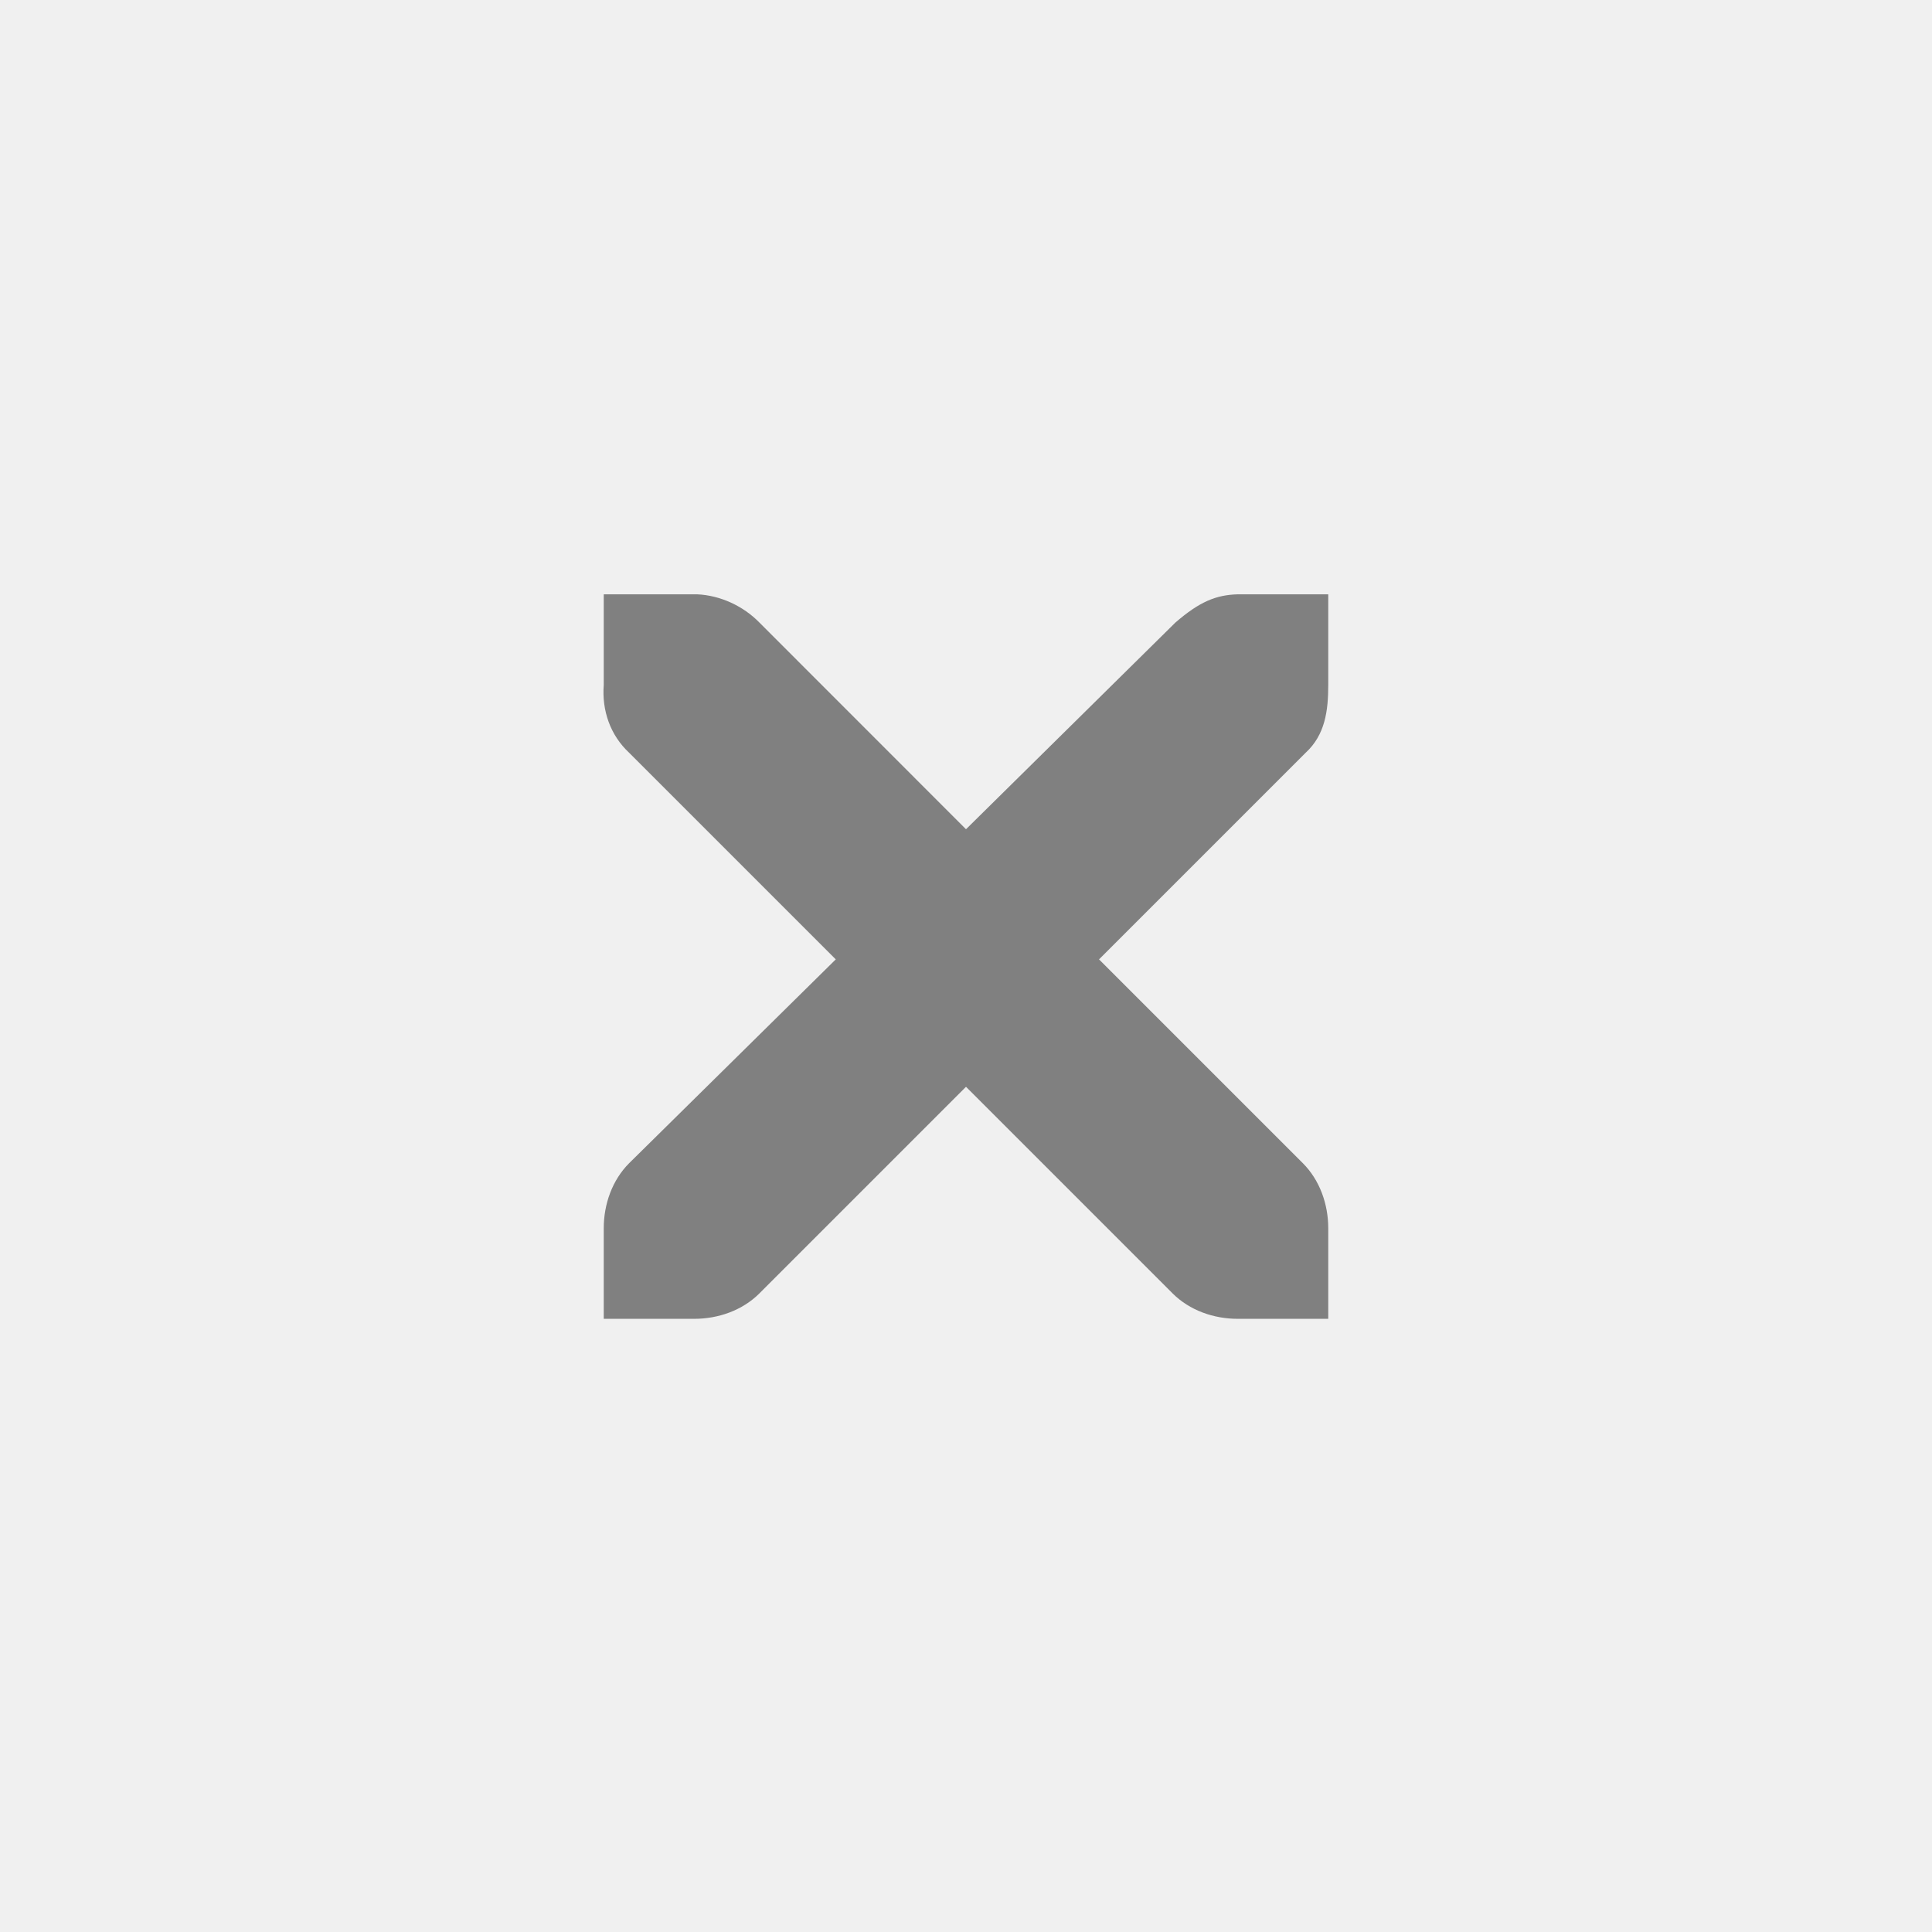
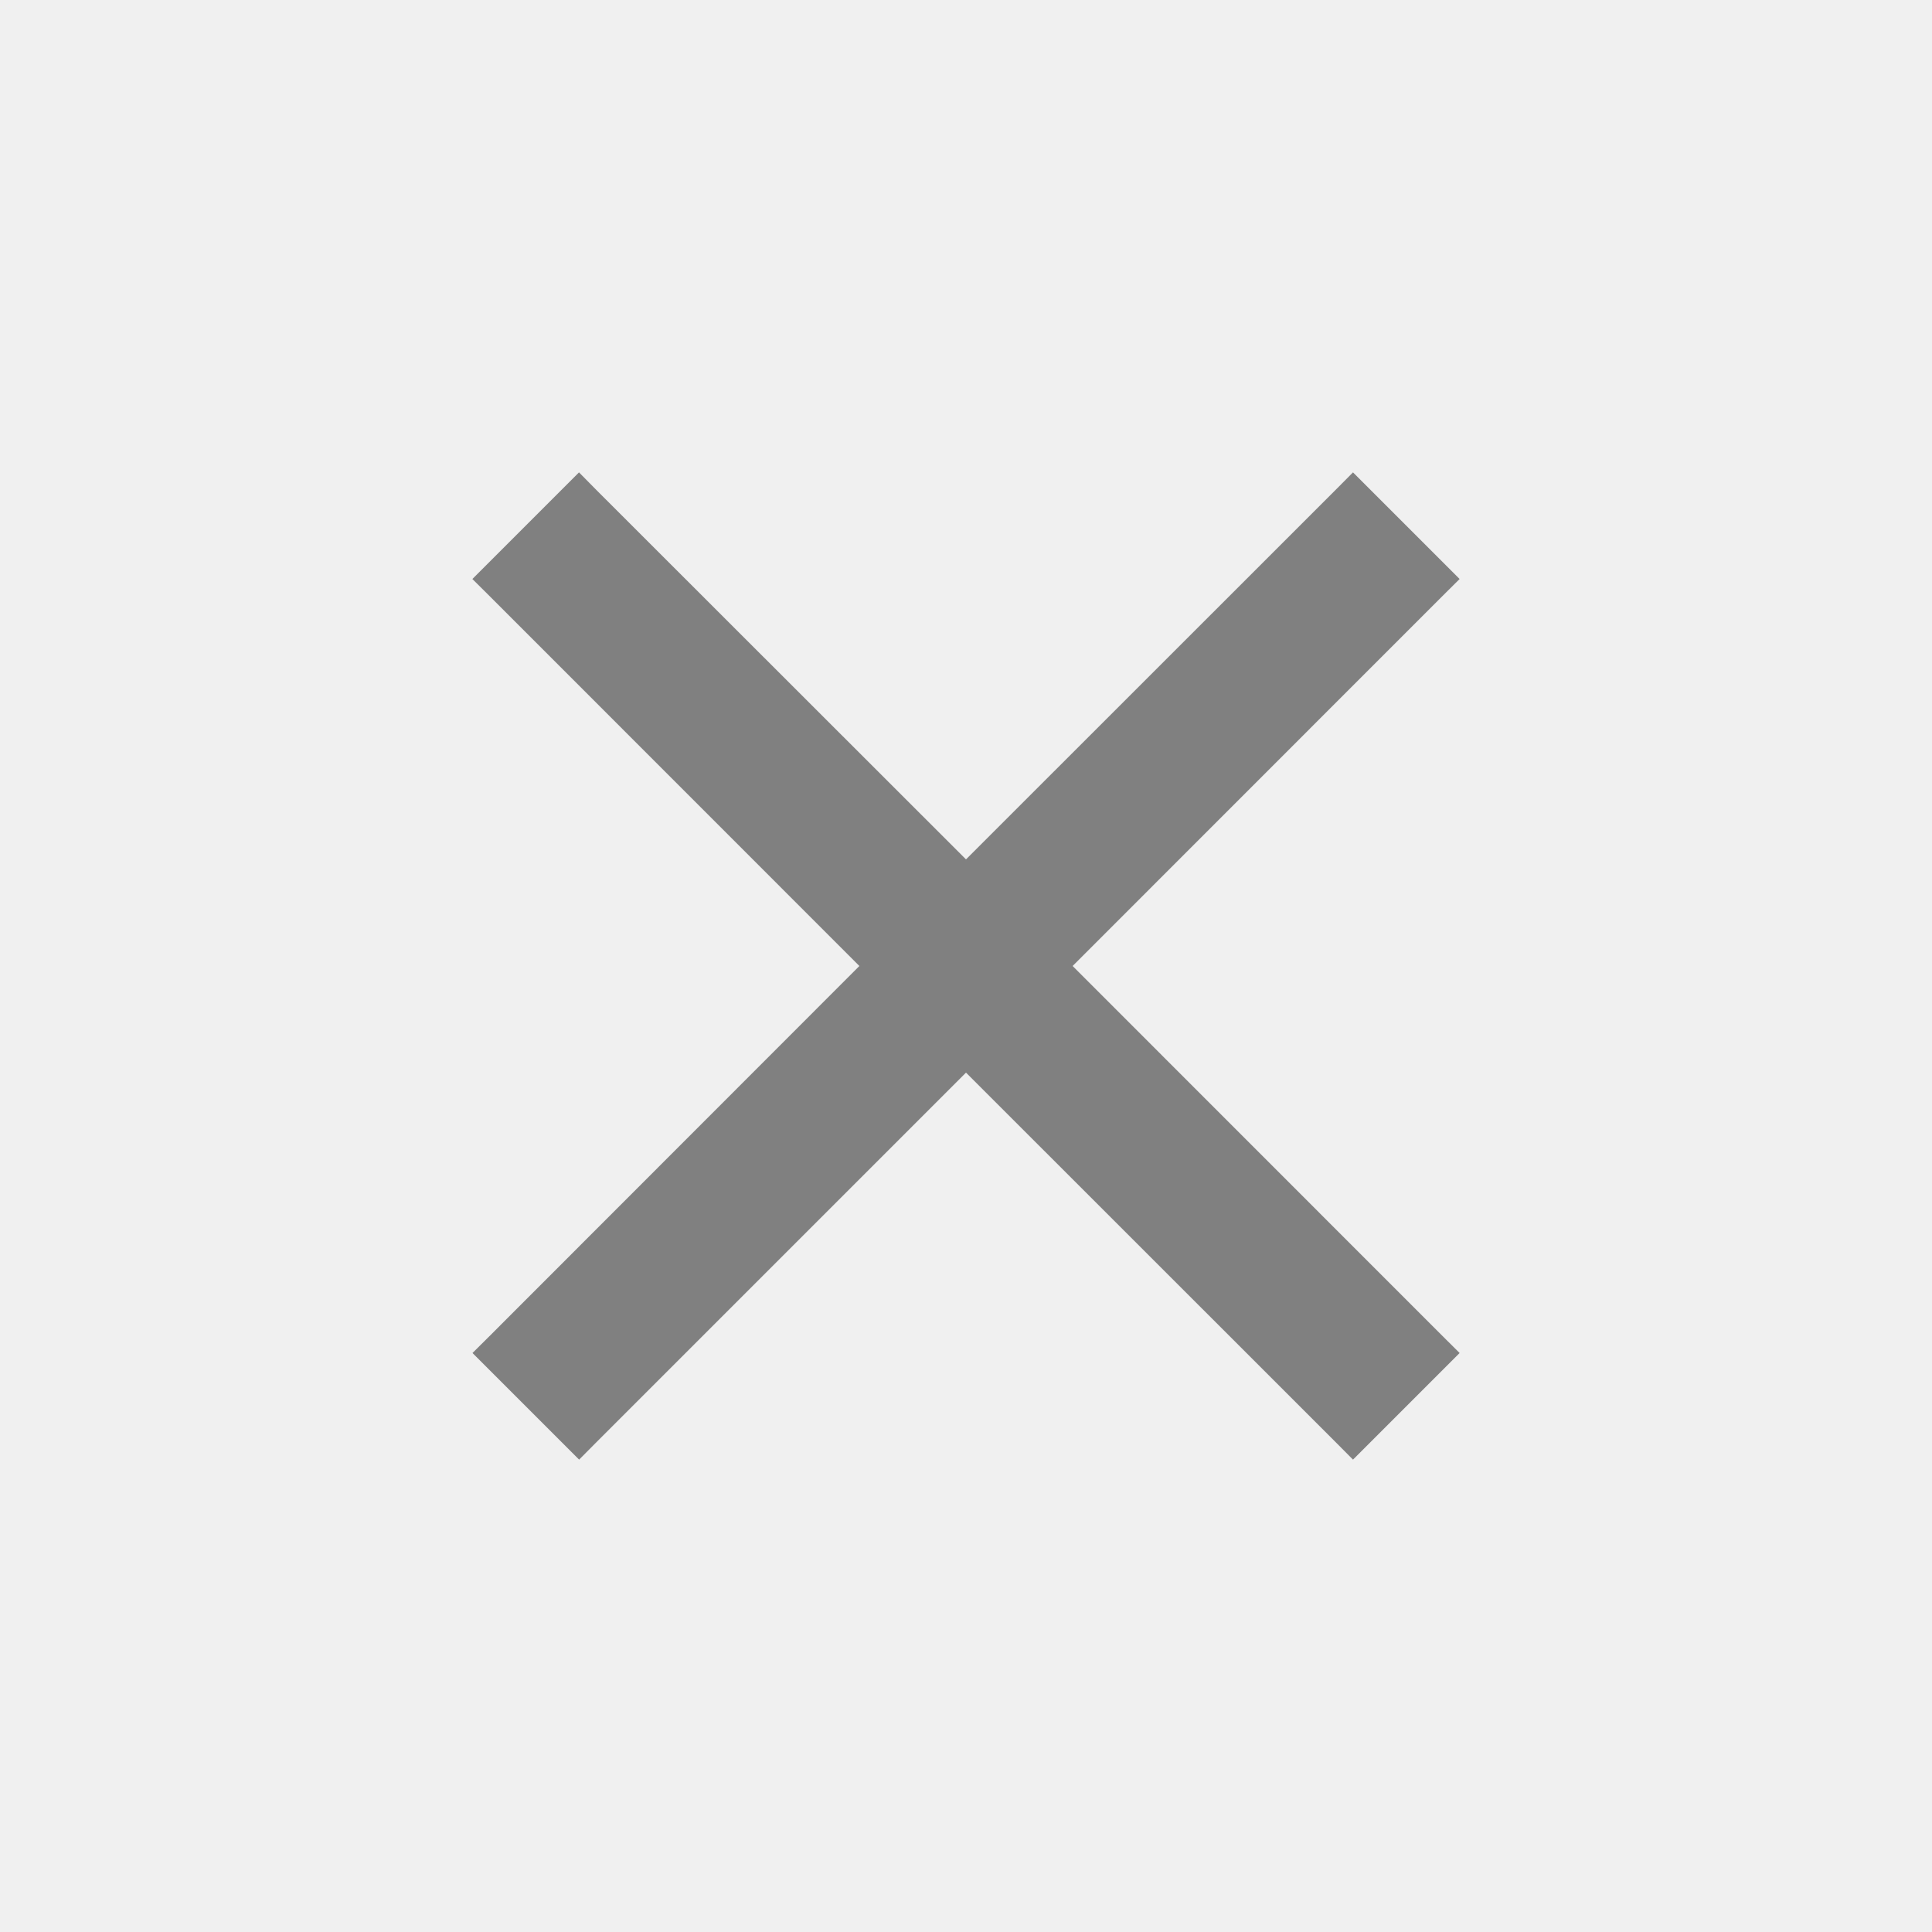
- <svg xmlns="http://www.w3.org/2000/svg" enable-background="new 0 0 32 32" height="16" id="Layer_1" version="1.1" viewBox="0 0 16 16" width="16" xml:space="preserve">
-   <defs id="defs24" />
-   <g style="display:inline" id="titlebutton-close" transform="translate(-645,185.6378)">
-     <g id="g4927-9" style="display:inline;opacity:1" transform="translate(-678,-432.6378)">
-       <g transform="translate(-103,0)" style="display:inline;opacity:1" id="g4490-6-5-2">
-         <g id="g4092-0-2-21-0" style="display:inline" transform="translate(58,0)" />
-       </g>
-       <g id="g4778-2-68" transform="translate(1323,246.8672)" style="fill:#ffffff;fill-opacity:1">
-         <g style="display:inline;fill:#ffffff;fill-opacity:1" id="layer9-9-4-4" transform="translate(-60,-518)" />
-         <g id="layer10-2-1-8" transform="translate(-60,-518)" style="fill:#ffffff;fill-opacity:1" />
-         <g id="layer11-16-4-9" transform="translate(-60,-518)" style="fill:#ffffff;fill-opacity:1" />
-         <g transform="matrix(0.75,0,0,0.75,2,2.054688)" id="g2996-76-5" style="fill:#ffffff;fill-opacity:1">
-           <g transform="translate(-60,-518)" id="layer12-4-5-7" style="fill:#ffffff;fill-opacity:1">
-             <g transform="translate(19,-242)" id="layer4-4-1-9-5" style="display:inline;fill:#ffffff;fill-opacity:1">
-               <path d="m 45,764 1,0 c 0.01,-1.2e-4 0.021,-4.6e-4 0.031,0 0.255,0.011 0.51,0.129 0.688,0.312 L 49,766.594 51.312,764.312 C 51.578,764.082 51.759,764.007 52,764 l 1,0 0,1 c 0,0.286 -0.034,0.551 -0.25,0.75 l -2.281,2.281 2.25,2.25 C 52.907,770.469 53,770.735 53,771 l 0,1 -1,0 c -0.265,-10e-6 -0.531,-0.093 -0.719,-0.281 L 49,769.438 46.719,771.719 C 46.531,771.907 46.265,772 46,772 l -1,0 0,-1 c -3e-6,-0.265 0.093,-0.531 0.281,-0.719 l 2.281,-2.25 L 45.281,765.75 C 45.071,765.555 44.978,765.281 45,765 l 0,-1 z" id="path10839-9-2-2" style="color:#bebebe;font-style:normal;font-variant:normal;font-weight:normal;font-stretch:normal;font-size:medium;line-height:normal;font-family:'Andale Mono';-inkscape-font-specification:'Andale Mono';text-indent:0;text-align:start;text-decoration:none;text-decoration-line:none;letter-spacing:normal;word-spacing:normal;text-transform:none;direction:ltr;block-progression:tb;writing-mode:lr-tb;text-anchor:start;display:inline;overflow:visible;visibility:visible;opacity:1;fill:#808080;fill-opacity:1;fill-rule:nonzero;stroke:none;stroke-width:1.781;marker:none;enable-background:new" />
-             </g>
-           </g>
-         </g>
-         <g id="layer13-2-6-11" transform="translate(-60,-518)" style="fill:#ffffff;fill-opacity:1" />
-         <g id="layer14-4-0-33" transform="translate(-60,-518)" style="fill:#ffffff;fill-opacity:1" />
-         <g id="layer15-7-3-0" transform="translate(-60,-518)" style="fill:#ffffff;fill-opacity:1" />
-       </g>
-     </g>
-     <rect y="-185.638" x="645" height="16" width="16" id="rect17883-39" style="display:inline;opacity:1;fill:none;fill-opacity:1;stroke:none;stroke-width:1;stroke-linecap:butt;stroke-linejoin:miter;stroke-miterlimit:4;stroke-dasharray:none;stroke-dashoffset:0;stroke-opacity:0" />
-   </g>
+ <svg xmlns="http://www.w3.org/2000/svg" height="16" width="16" version="1.1" id="svg4">
+   <defs id="defs8" />
+   <path d="M4.795 3.912l-.883.883.147.146L7.117 8 4.06 11.059l-.147.146.883.883.146-.147L8 8.883l3.059 3.058.146.147.883-.883-.147-.146L8.883 8l3.058-3.059.147-.146-.883-.883-.146.147L8 7.117 4.941 4.06z" style="line-height:normal;font-variant-ligatures:normal;font-variant-position:normal;font-variant-caps:normal;font-variant-numeric:normal;font-variant-alternates:normal;font-feature-settings:normal;text-indent:0;text-align:start;text-decoration-line:none;text-decoration-style:solid;text-decoration-color:#000;text-transform:none;text-orientation:mixed;shape-padding:0;isolation:auto;mix-blend-mode:normal;fill:#808080;fill-opacity:1" color="#000" font-weight="400" font-family="sans-serif" white-space="normal" overflow="visible" fill="gray" fill-rule="evenodd" id="path2" />
</svg>
